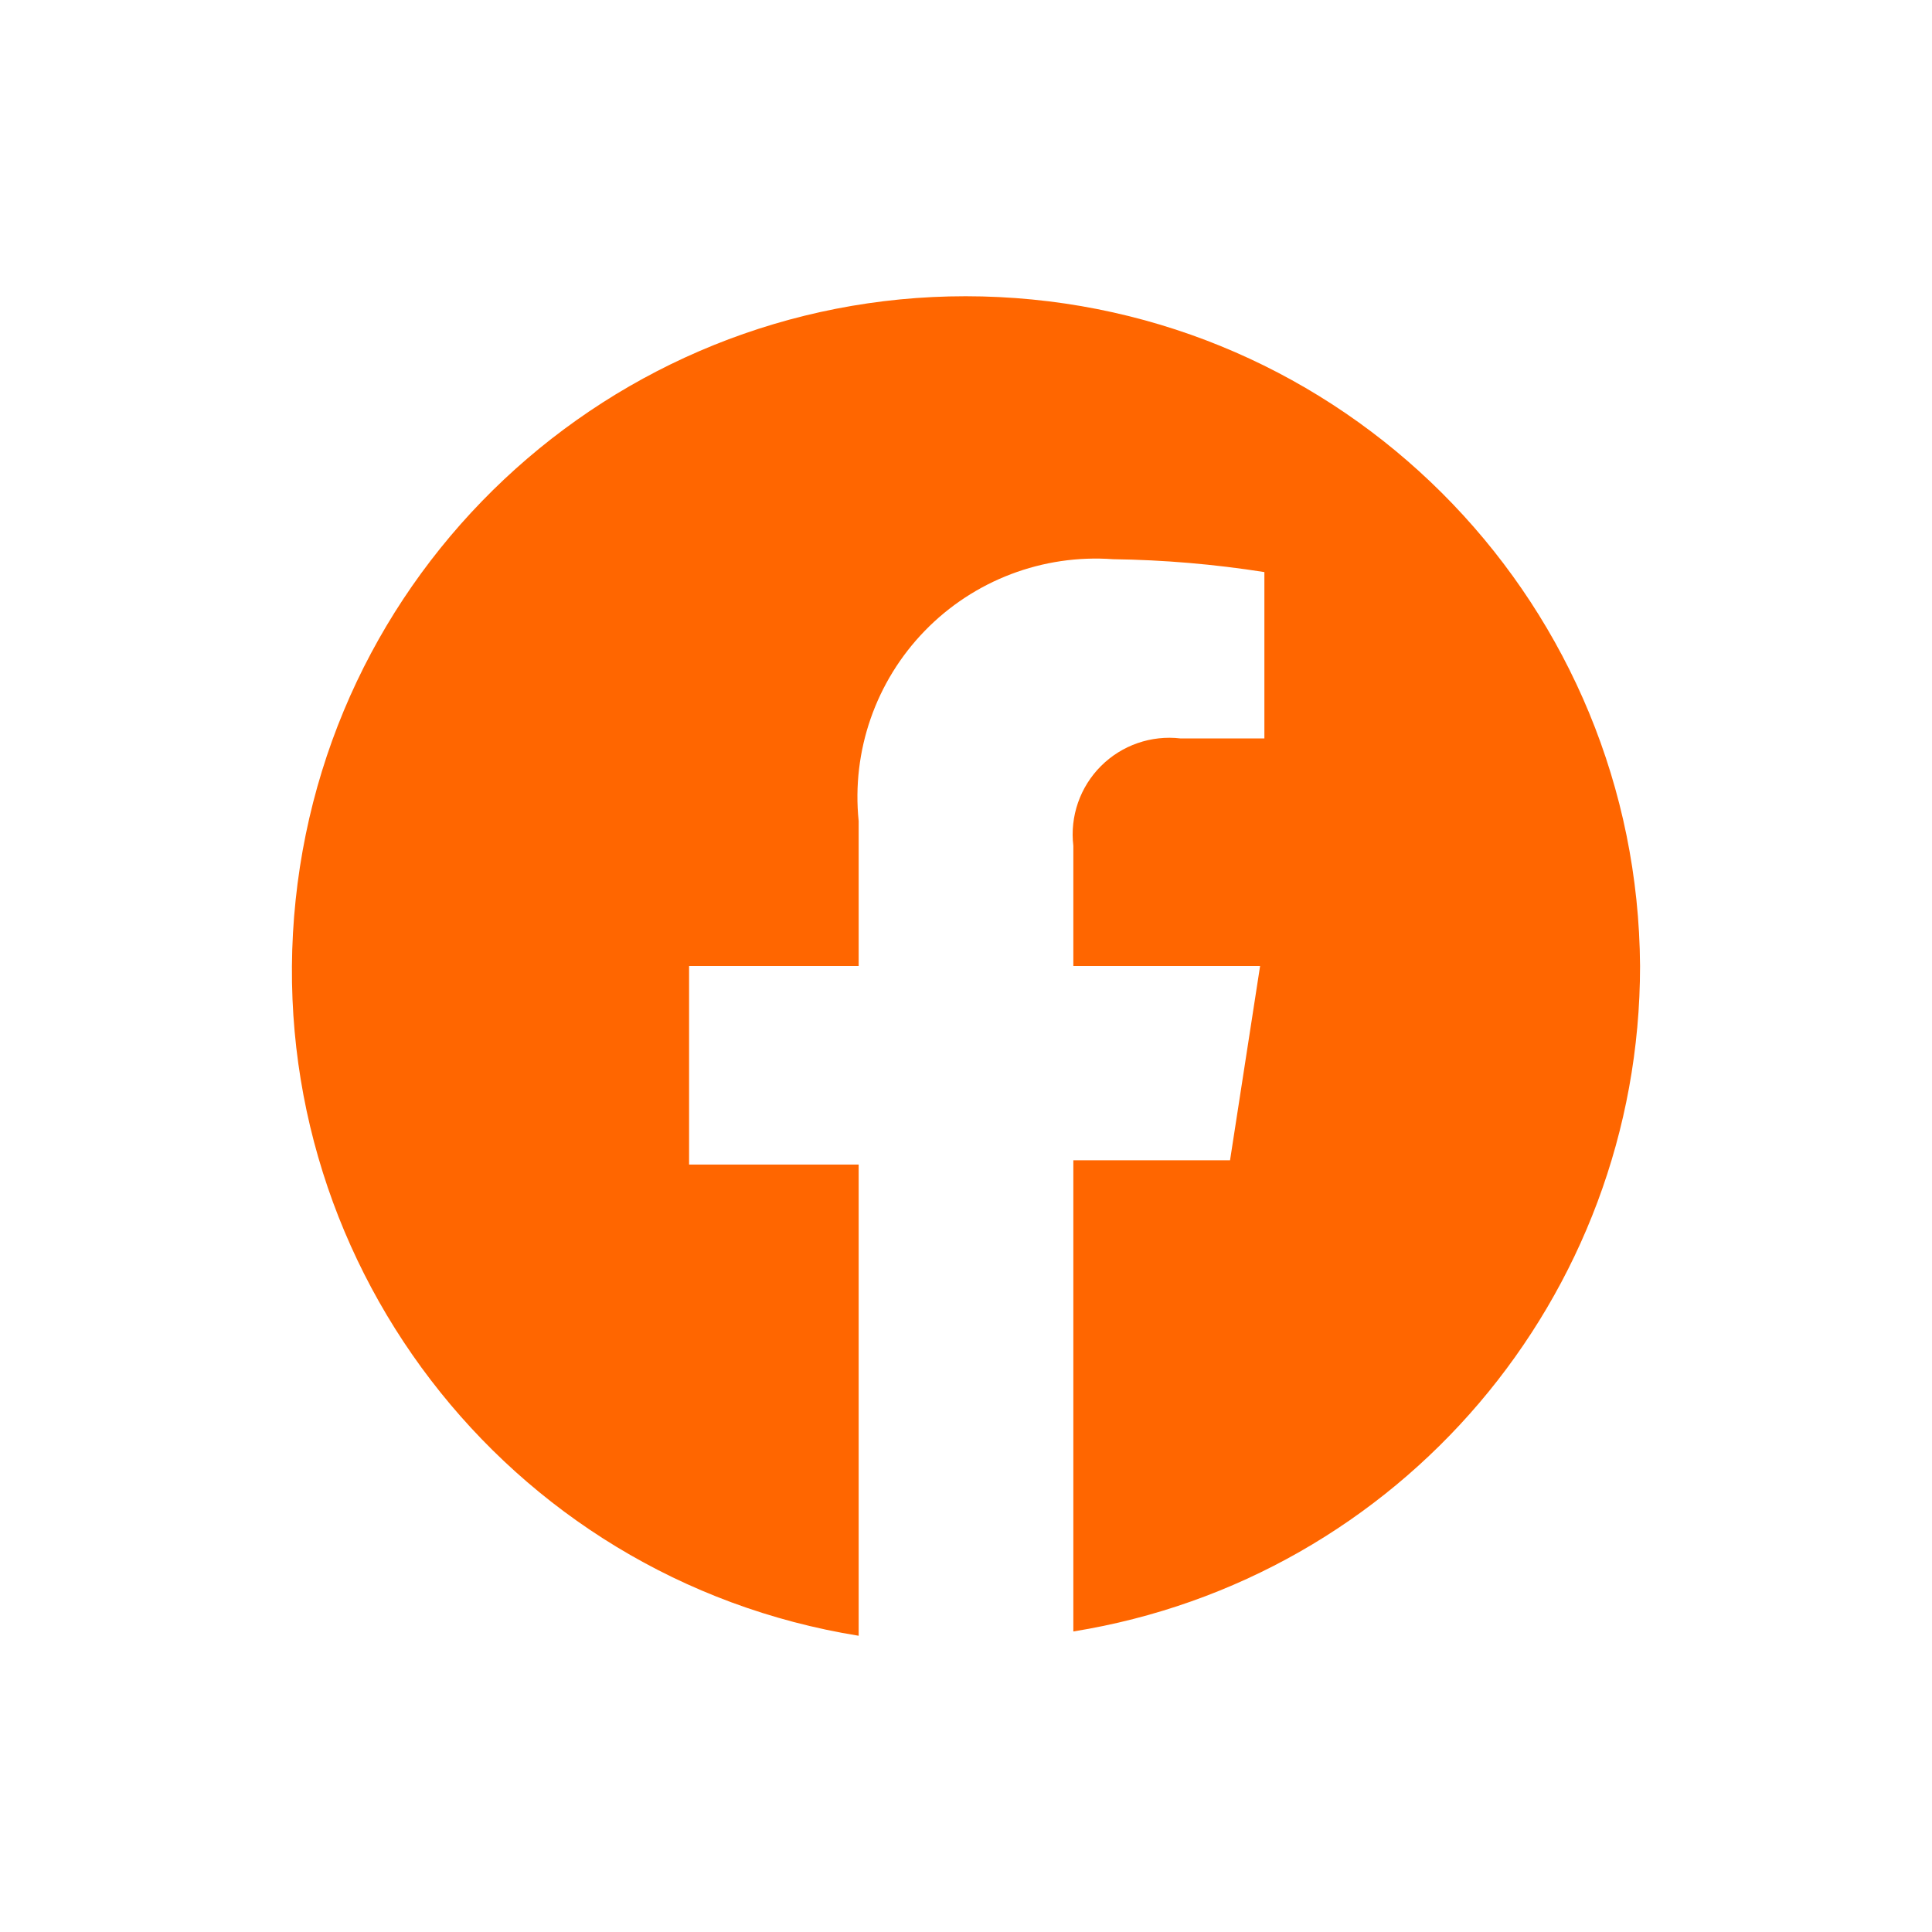
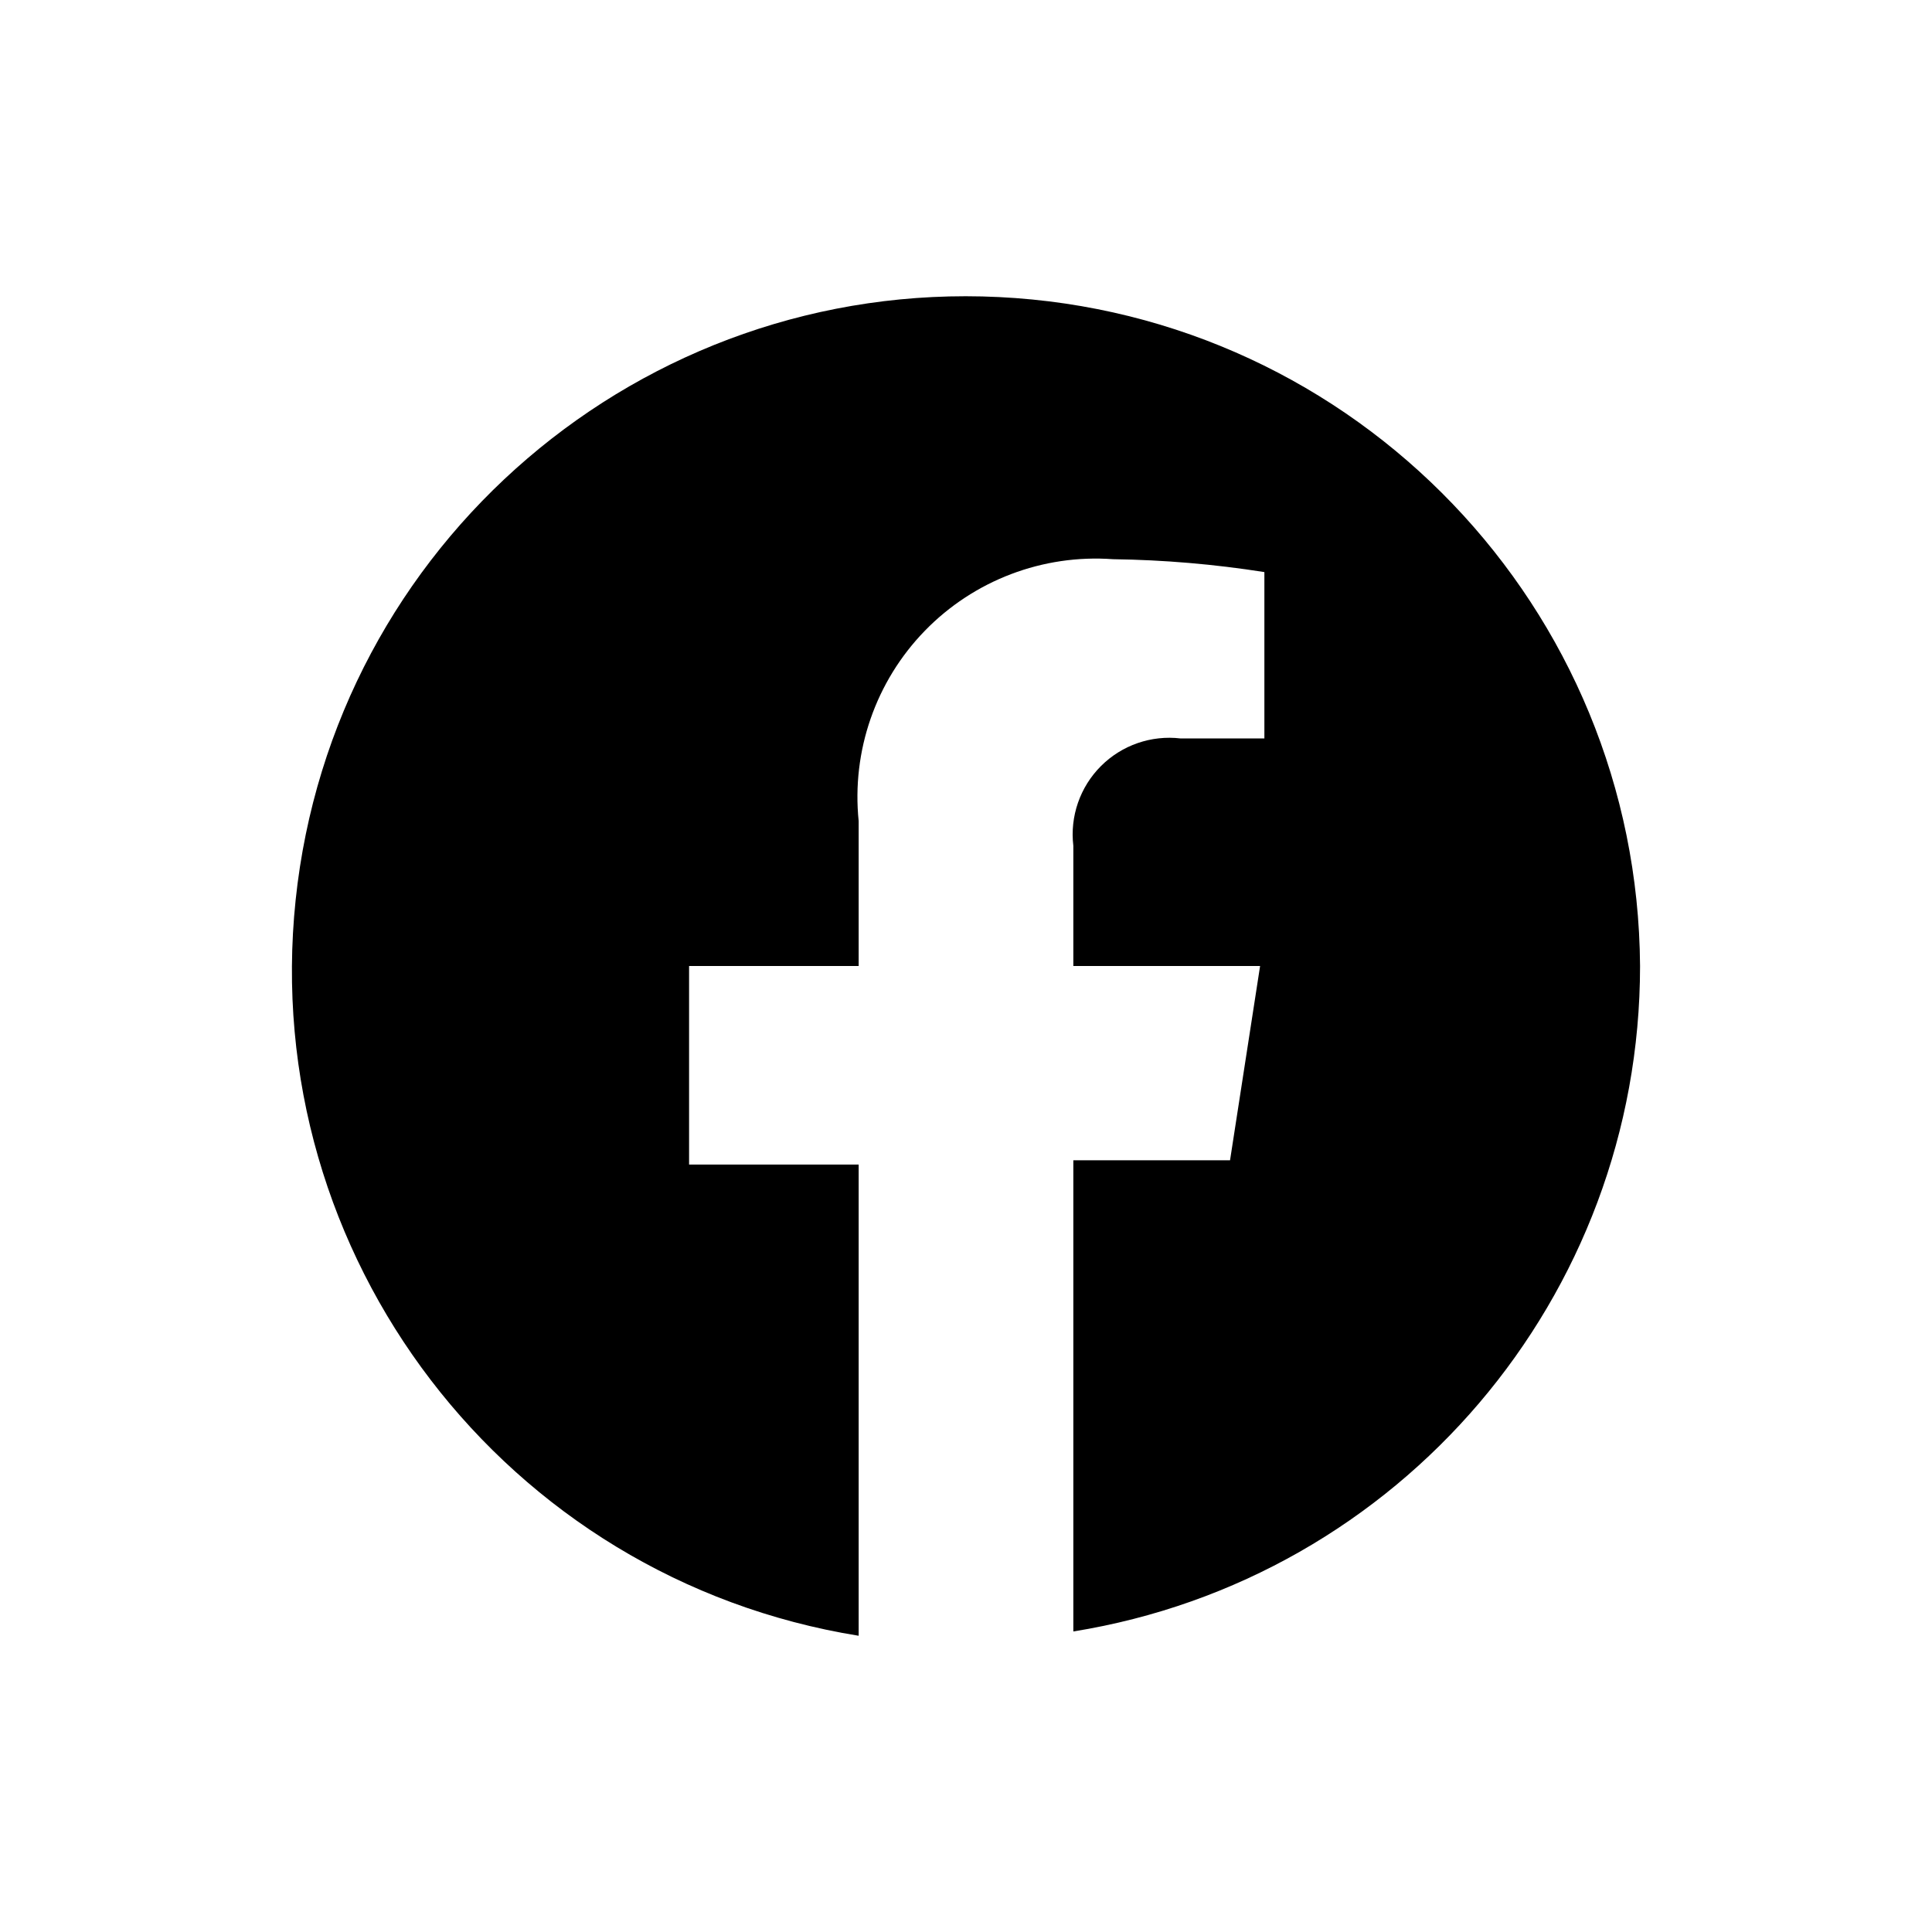
<svg xmlns="http://www.w3.org/2000/svg" id="圖層_1" data-name="圖層 1" viewBox="0 0 18 18">
-   <defs>
-     <style>.cls-1{fill:#f60;}</style>
-   </defs>
  <path class="cls-1" d="M15.28,9A6.28,6.28,0,1,0,8,15.24V10.85H6.42V9H8V7.65a2.22,2.22,0,0,1,2.37-2.44,9.91,9.91,0,0,1,1.41.12V6.88H11a.9.9,0,0,0-1,1V9h1.74l-.28,1.81H10v4.39A6.28,6.28,0,0,0,15.28,9Z" />
</svg>
